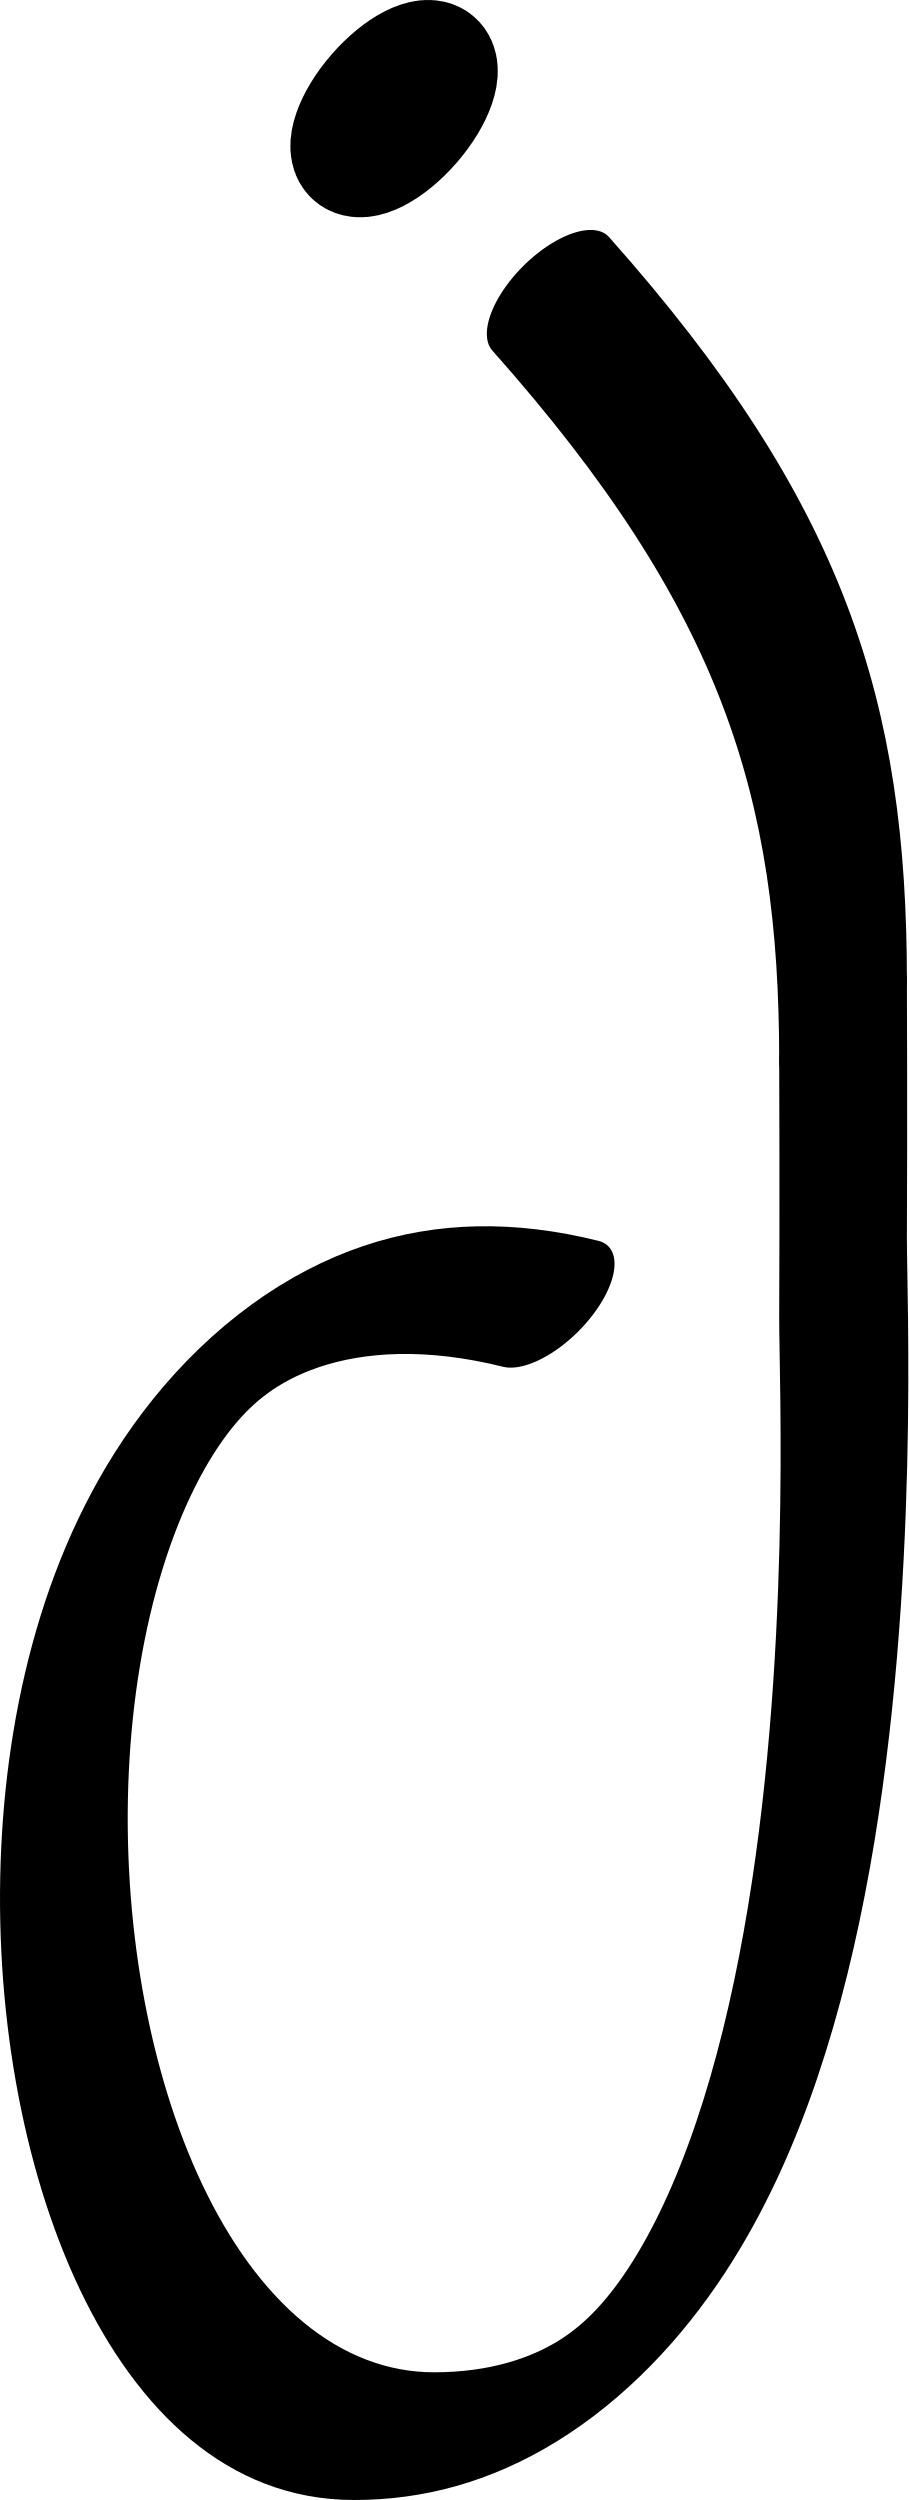
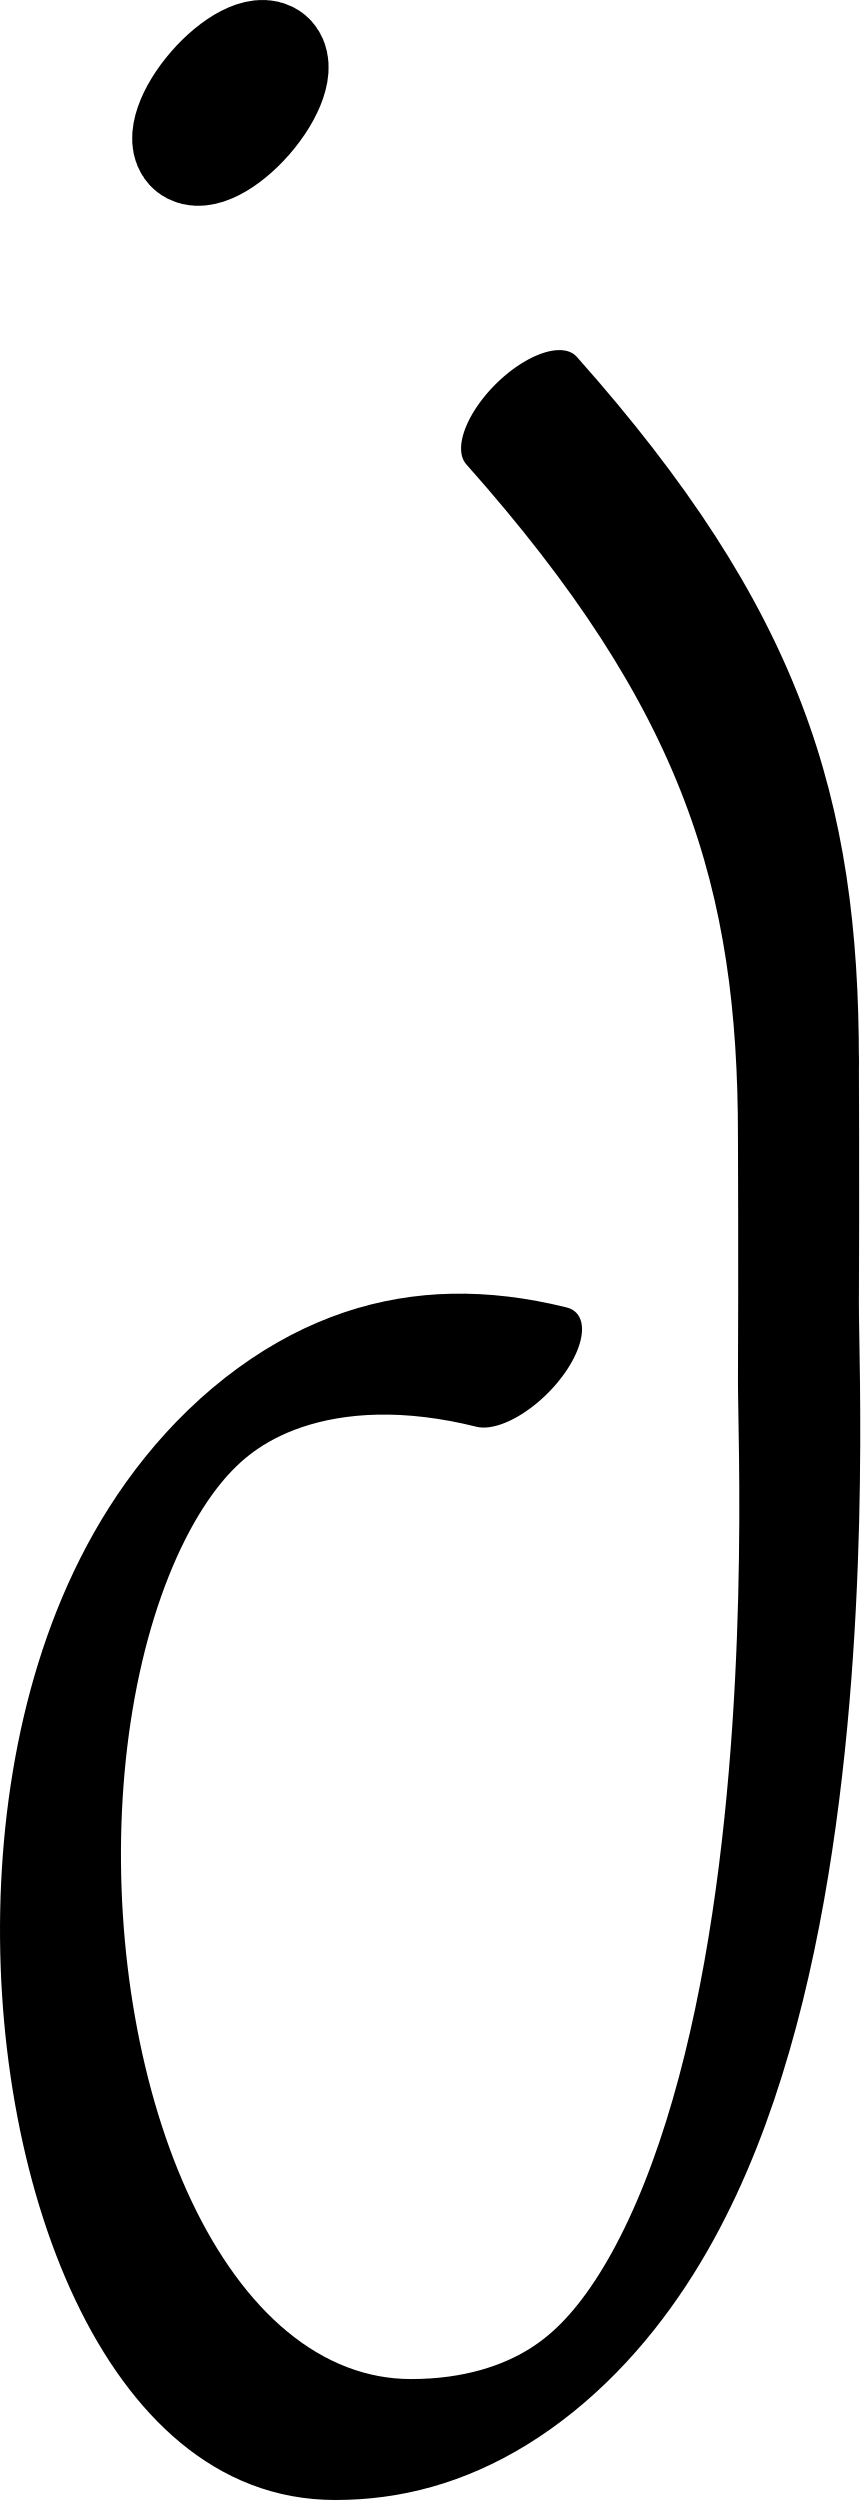
- <svg xmlns="http://www.w3.org/2000/svg" width="523.699" height="1441.118" viewBox="0 0 523.699 1441.118" version="1.1" id="svg5" xml:space="preserve">
+ <svg xmlns="http://www.w3.org/2000/svg" width="523.699" height="1521.647" viewBox="0 0 523.699 1521.647" version="1.1" id="svg5" xml:space="preserve">
  <defs id="defs2" />
-   <g style="display:inline" id="g240" transform="translate(-241.7618,-574.6382)">
+   <g style="display:inline" id="g240" transform="translate(-241.7618,-494.1098)">
    <g id="g1429-6" transform="matrix(0.347253,0.347253,-0.7238282,0.7238282,1344.739,163.2587)" style="display:inline">
      <path style="display:inline;fill:none;stroke:#000000;stroke-width:91.697;stroke-linecap:round;stroke-linejoin:round;stroke-dasharray:none;stroke-opacity:1" d="M -294.874,943.791 C 117.189,955.454 326.726,1009.163 551.049,1116.781" id="path1331-3-7" />
    </g>
-     <path id="use1512" style="display:inline;fill:none;stroke:#000000;stroke-width:65;stroke-linecap:round;stroke-linejoin:round" d="m 480.378,647.229 a 15.182,37.716 41.039 0 1 -36.19,18.5 15.182,37.716 41.039 0 1 13.184,-38.317 15.182,37.716 41.039 0 1 36.245,-18.661 15.182,37.716 41.039 0 1 -13.032,38.239 l -11.658,-9.729 z" />
+     <path id="use1512" style="display:inline;fill:none;stroke:#000000;stroke-width:65;stroke-linecap:round;stroke-linejoin:round" d="m 393.44,566.701 a 15.182,37.716 41.039 0 1 -36.19,18.5 15.182,37.716 41.039 0 1 13.184,-38.317 15.182,37.716 41.039 0 1 36.245,-18.661 15.182,37.716 41.039 0 1 -13.032,38.239 l -11.658,-9.729 z" />
    <g id="use1049" transform="matrix(0.347253,0.347253,-0.7238282,0.7238282,1344.739,163.2587)" style="display:inline">
-       <path style="display:inline;fill:none;stroke:#000000;stroke-width:91.697;stroke-linecap:round;stroke-linejoin:round;stroke-dasharray:none;stroke-opacity:1" d="m 551.049,1116.781 c 0,0 118.667,56.467 212.156,101.781 96.345,46.698 1007.144,440.576 590.099,640.652 C 984.982,2035.914 -122.577,1538.195 543.413,1345.955" id="path104689" />
+       <path style="display:inline;fill:none;stroke:#000000;stroke-width:91.697;stroke-linecap:round;stroke-linejoin:round;stroke-dasharray:none;stroke-opacity:1" d="m 551.049,1116.781 c 0,0 118.667,56.467 212.156,101.781 96.345,46.698 1007.144,440.576 590.099,640.652 C 984.982,2035.914 -122.577,1538.195 543.413,1345.955" id="path4390" />
    </g>
  </g>
</svg>
